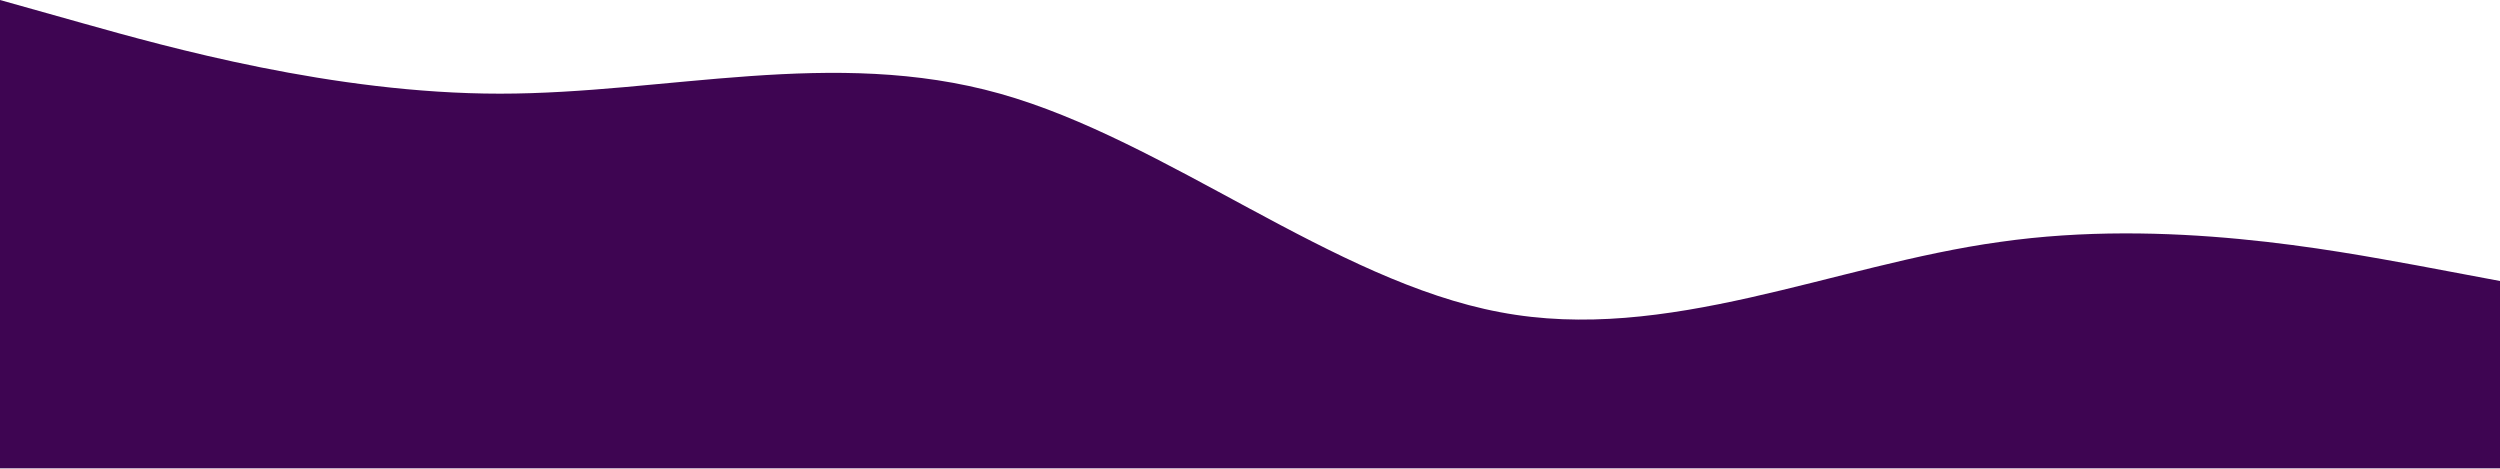
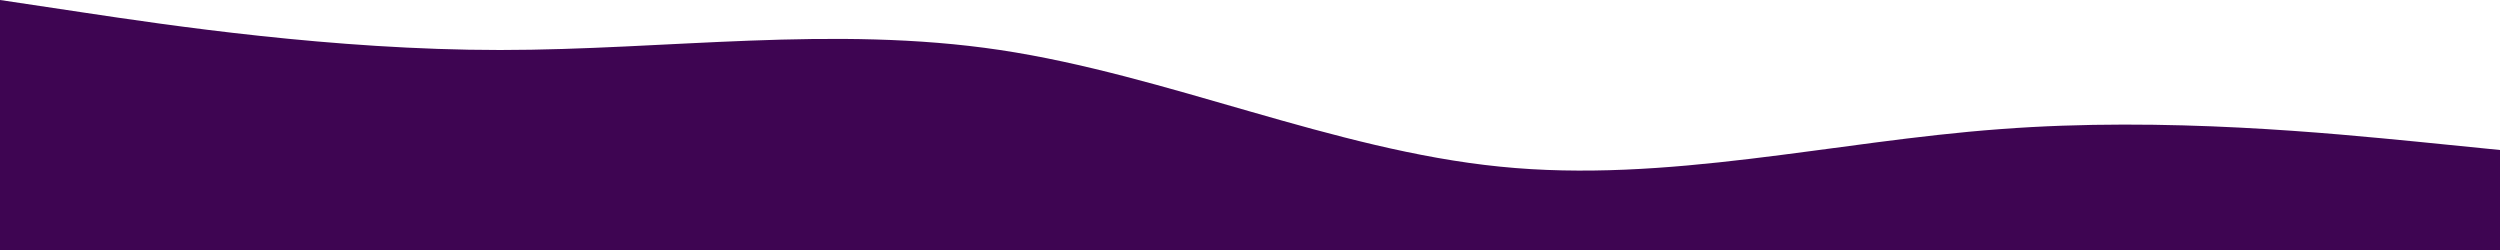
- <svg xmlns="http://www.w3.org/2000/svg" width="1500" height="281" viewBox="0 0 1500 281" fill="none">
+ <svg xmlns="http://www.w3.org/2000/svg" width="1500" height="150" viewBox="0 0 1500 150" fill="none">
  <g filter="url(#filter0_b_36_99)">
-     <path d="M0 0L50 14.05C100 28.1 200 56.2 300 56.2C400 56.2 500 28.1 600 56.2C700 84.3 800 168.6 900 187.304C1000 206.359 1100 158.941 1200 145.154C1300 130.841 1400 150.159 1450 159.204L1500 168.6V281H1450C1400 281 1300 281 1200 281C1100 281 1000 281 900 281C800 281 700 281 600 281C500 281 400 281 300 281C200 281 100 281 50 281H0V0Z" fill="#3E0552" />
+     <path d="M0 0L50 7.5C100 15 200 30 300 30C400 30 500 15 600 30C700 45 800 90 900 99.984C1000 110.156 1100 84.844 1200 77.484C1300 69.844 1400 80.156 1450 84.984L1500 90V150H1450C1400 150 1300 150 1200 150C1100 150 1000 150 900 150C800 150 700 150 600 150C500 150 400 150 300 150C200 150 100 150 50 150H0V0Z" fill="#3E0552" />
  </g>
  <defs>
-     <filter id="filter0_b_36_99" x="-50" y="-50" width="1600" height="381" filterUnits="userSpaceOnUse" color-interpolation-filters="sRGB">
+     <filter id="filter0_b_36_99" x="-50" y="-50" width="1600" height="250" filterUnits="userSpaceOnUse" color-interpolation-filters="sRGB">
      <feFlood flood-opacity="0" result="BackgroundImageFix" />
      <feGaussianBlur in="BackgroundImageFix" stdDeviation="25" />
      <feComposite in2="SourceAlpha" operator="in" result="effect1_backgroundBlur_36_99" />
      <feBlend mode="normal" in="SourceGraphic" in2="effect1_backgroundBlur_36_99" result="shape" />
    </filter>
  </defs>
</svg>
